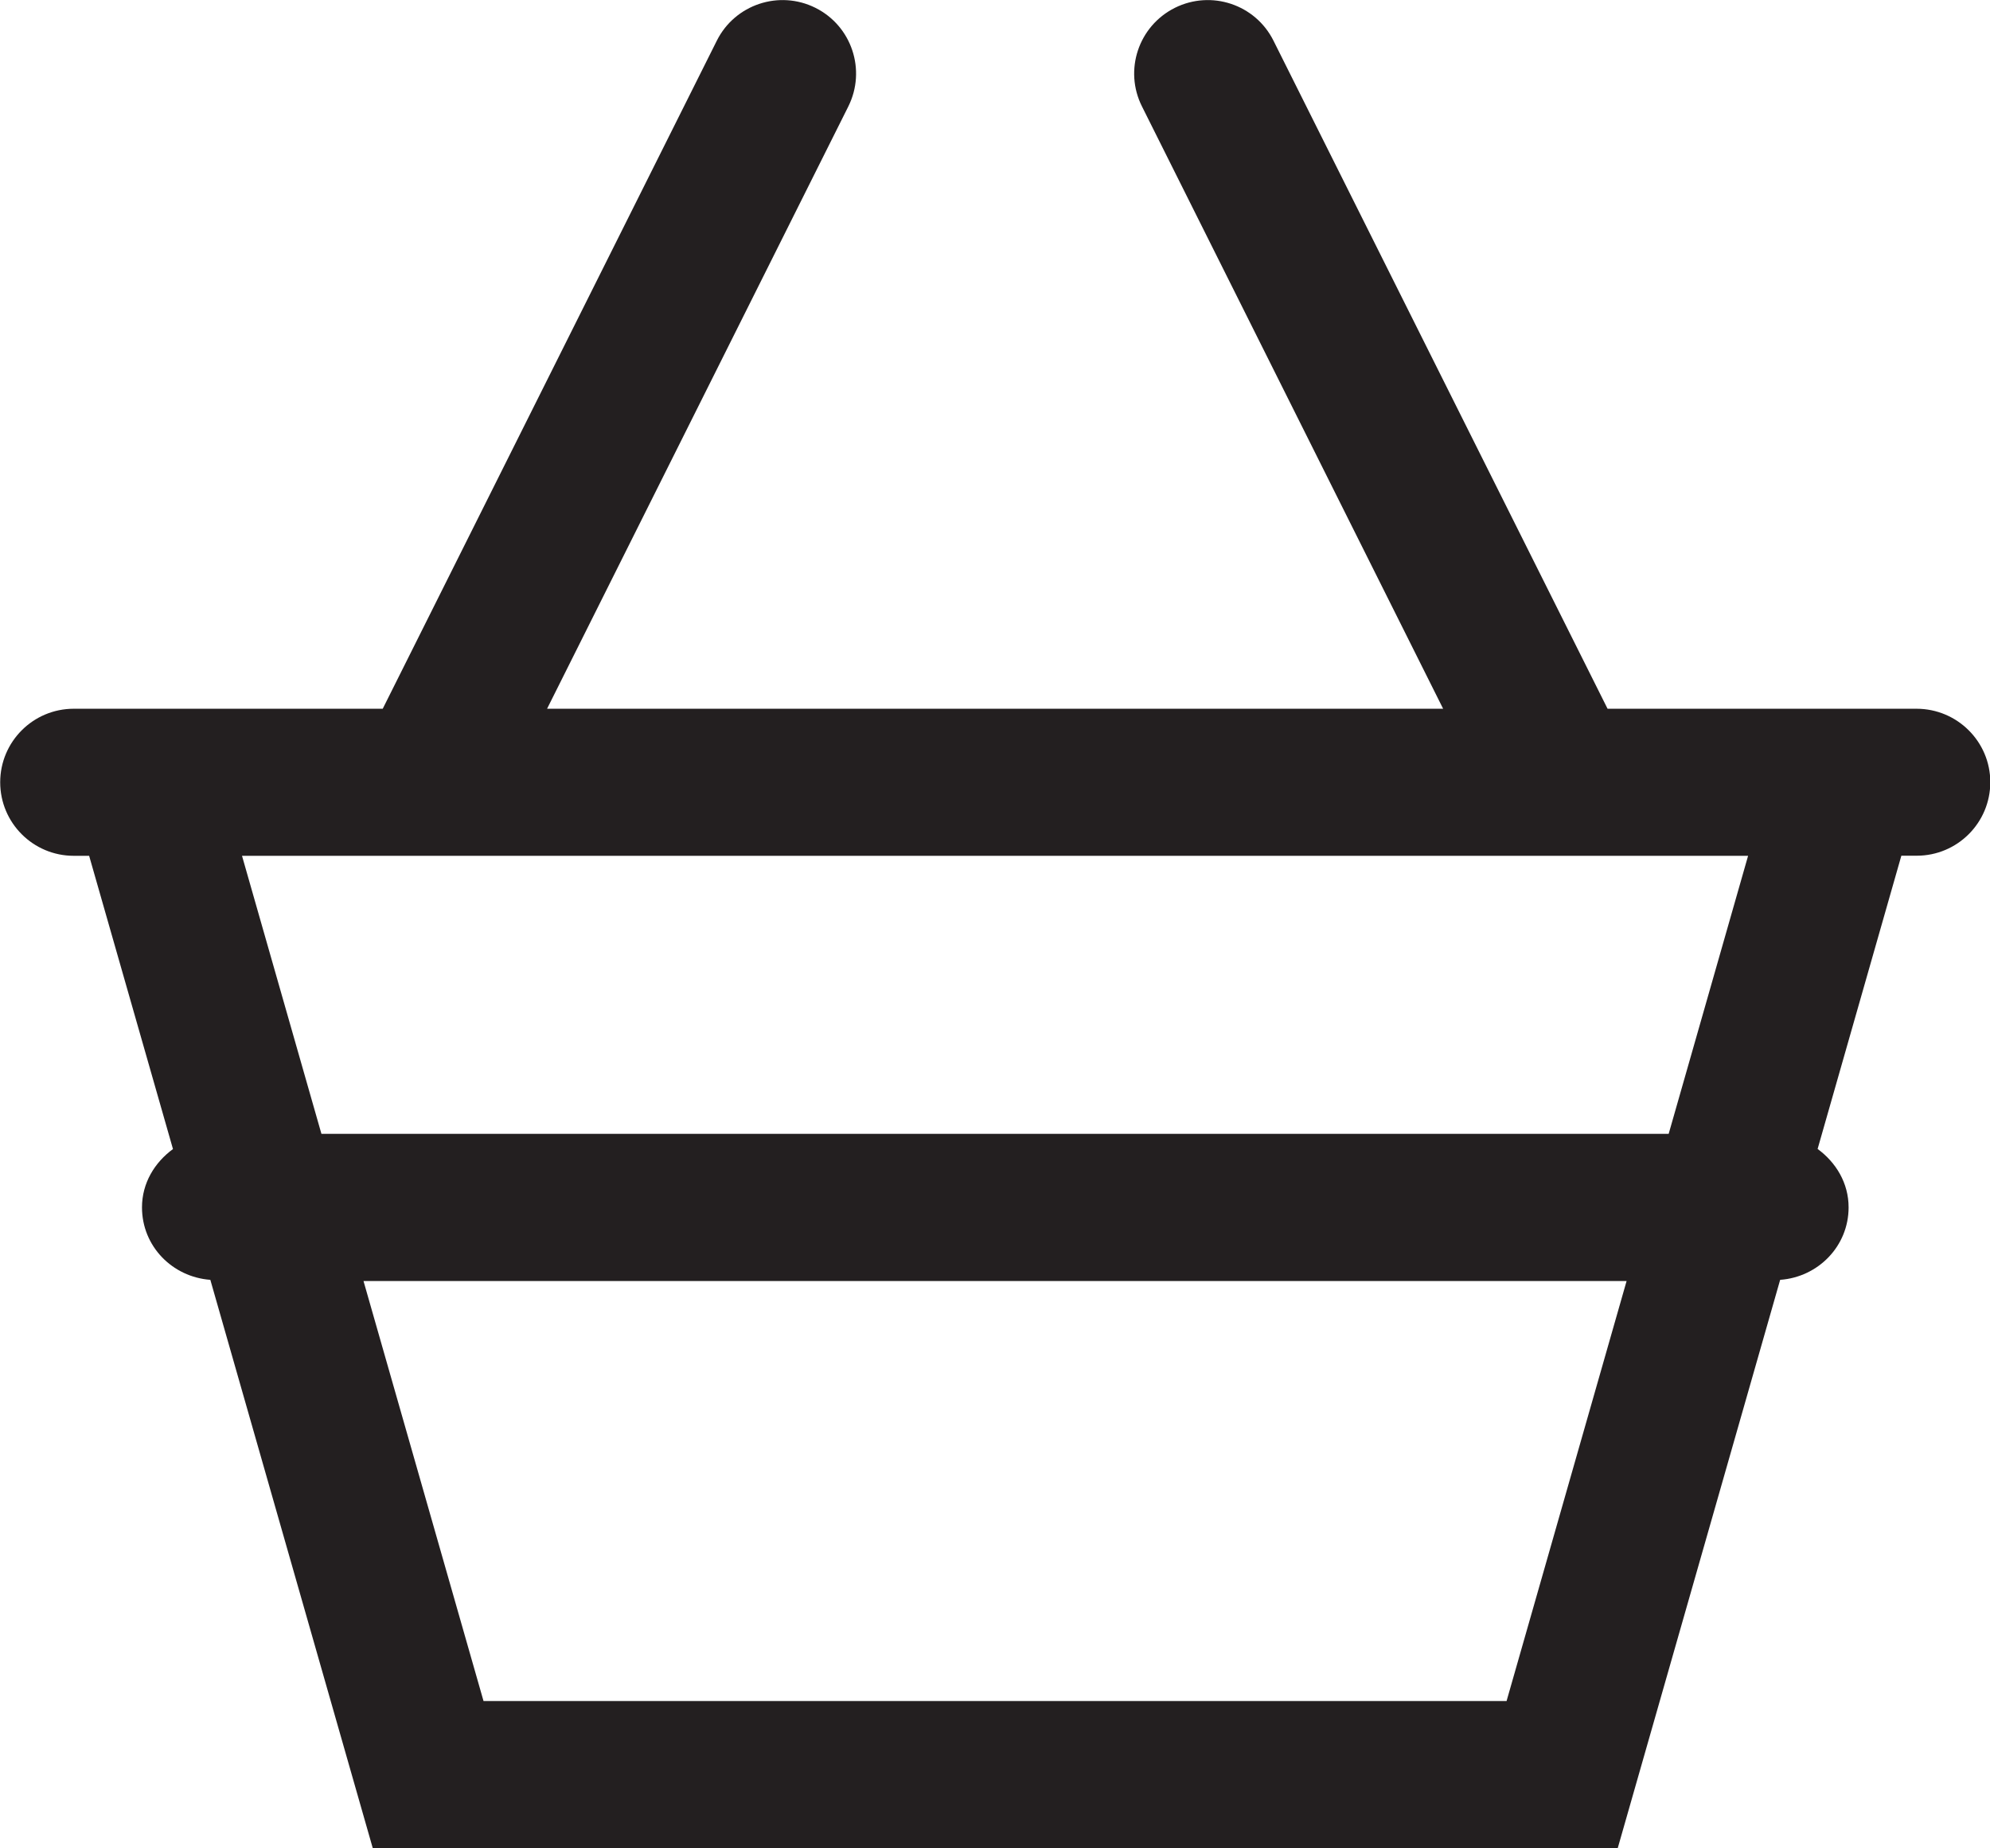
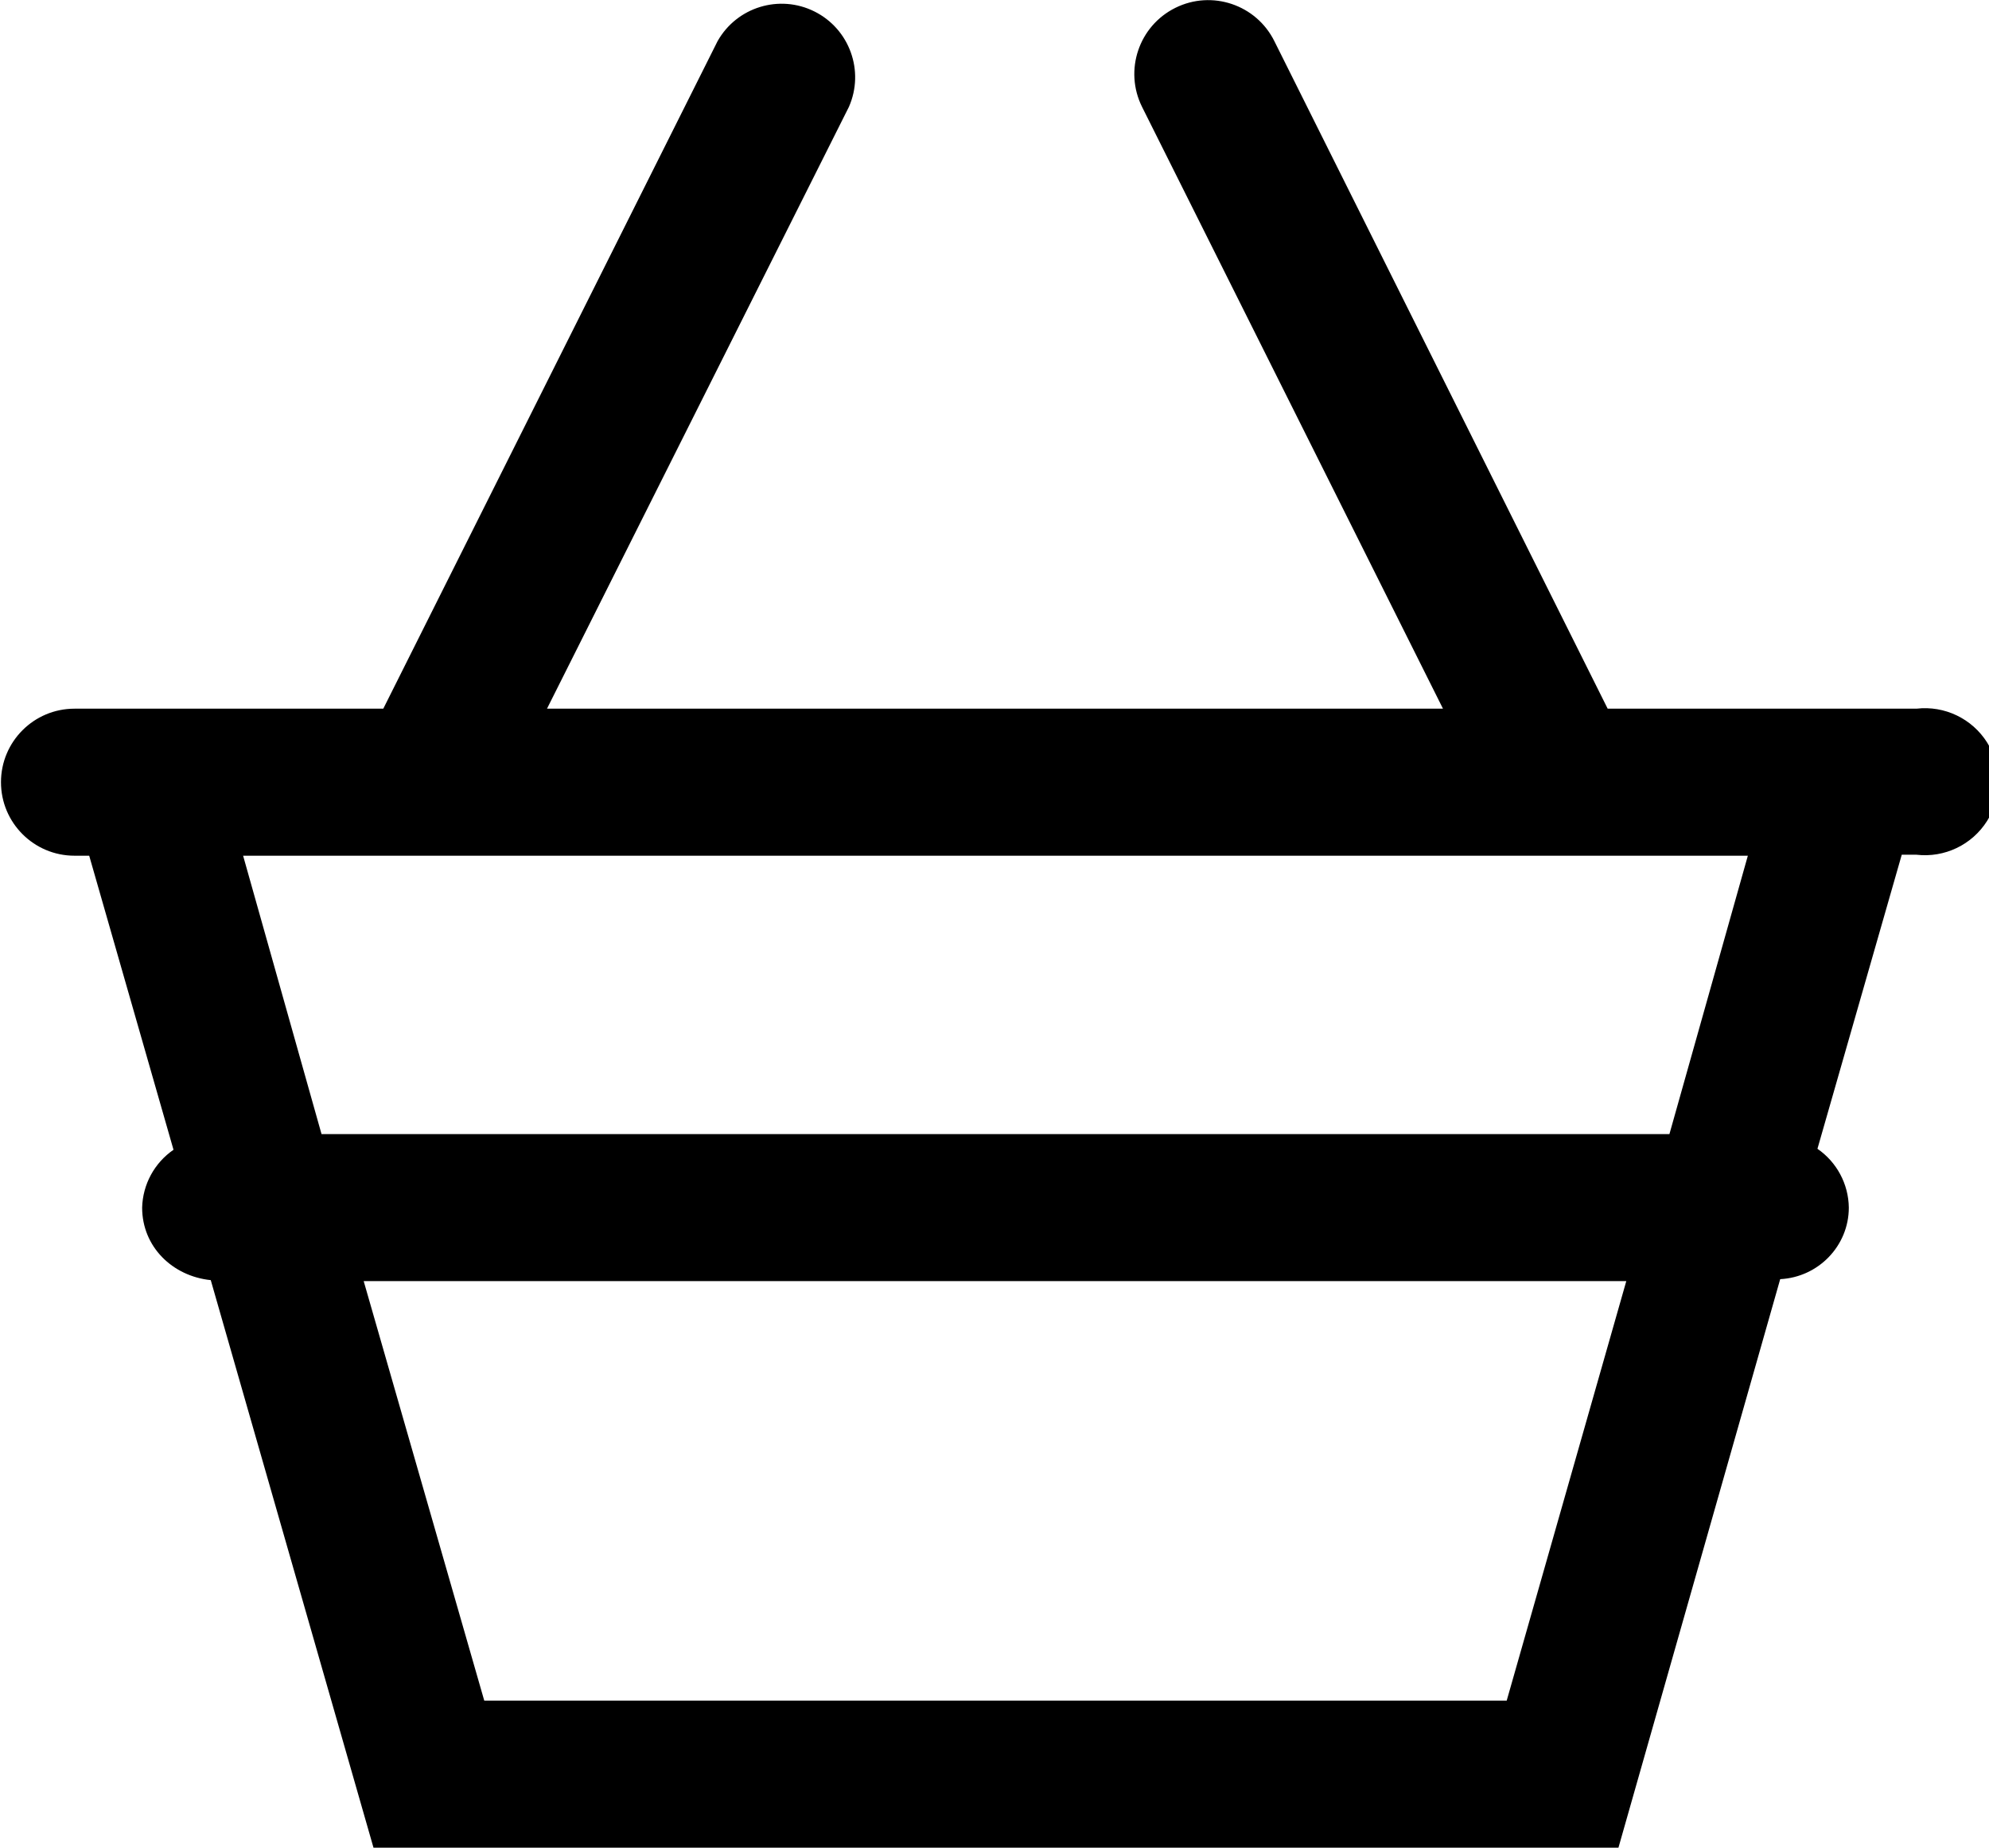
- <svg xmlns="http://www.w3.org/2000/svg" version="1.1" id="Layer_1" x="0px" y="0px" width="20.294px" height="18.849px" viewBox="264.205 370.961 20.294 18.849" enable-background="new 264.205 370.961 20.294 18.849" xml:space="preserve">
-   <path fill="#231F20" d="M283.75,378.19h-3.151l-3.407-6.814c-0.185-0.37-0.634-0.52-1.006-0.335 c-0.371,0.186-0.521,0.636-0.335,1.006l3.071,6.143h-9.138l3.072-6.143c0.185-0.371,0.035-0.821-0.335-1.006 c-0.37-0.185-0.821-0.035-1.006,0.335l-3.407,6.814h-3.151c-0.414,0-0.75,0.336-0.75,0.75s0.336,0.75,0.75,0.75h0.157l0.855,2.991 c-0.187,0.137-0.316,0.347-0.316,0.595c0,0.396,0.309,0.71,0.697,0.739l1.656,5.795h12.697l1.656-5.795 c0.388-0.028,0.698-0.344,0.698-0.739c0-0.249-0.129-0.459-0.316-0.596l0.854-2.991h0.157c0.414,0,0.75-0.336,0.75-0.75 S284.164,378.19,283.75,378.19z M279.569,388.311h-10.433l-1.224-4.284h12.881L279.569,388.311z M281.222,382.526h-13.739 l-0.81-2.836h15.359L281.222,382.526z" />
+ <svg xmlns="http://www.w3.org/2000/svg" width="20.29" height="18.85" viewBox="264.2 370.96 20.29 18.85">
+   <path d="M283.75 378.19h-3.15l-3.4-6.81a.75.75 0 10-1.35.67l3.07 6.14h-9.14l3.08-6.14a.75.75 0 00-1.34-.67l-3.41 6.81h-3.15a.75.75 0 000 1.5h.15l.86 3a.74.74 0 00-.32.59c0 .4.31.7.7.74l1.66 5.79h12.7l1.65-5.8c.39-.02.7-.34.7-.73a.74.74 0 00-.32-.6l.86-3h.15a.75.75 0 100-1.49zm-4.18 10.12h-10.43l-1.23-4.28h12.88l-1.22 4.28zm1.65-5.78h-13.74l-.8-2.84h15.35l-.8 2.84z" />
</svg>
